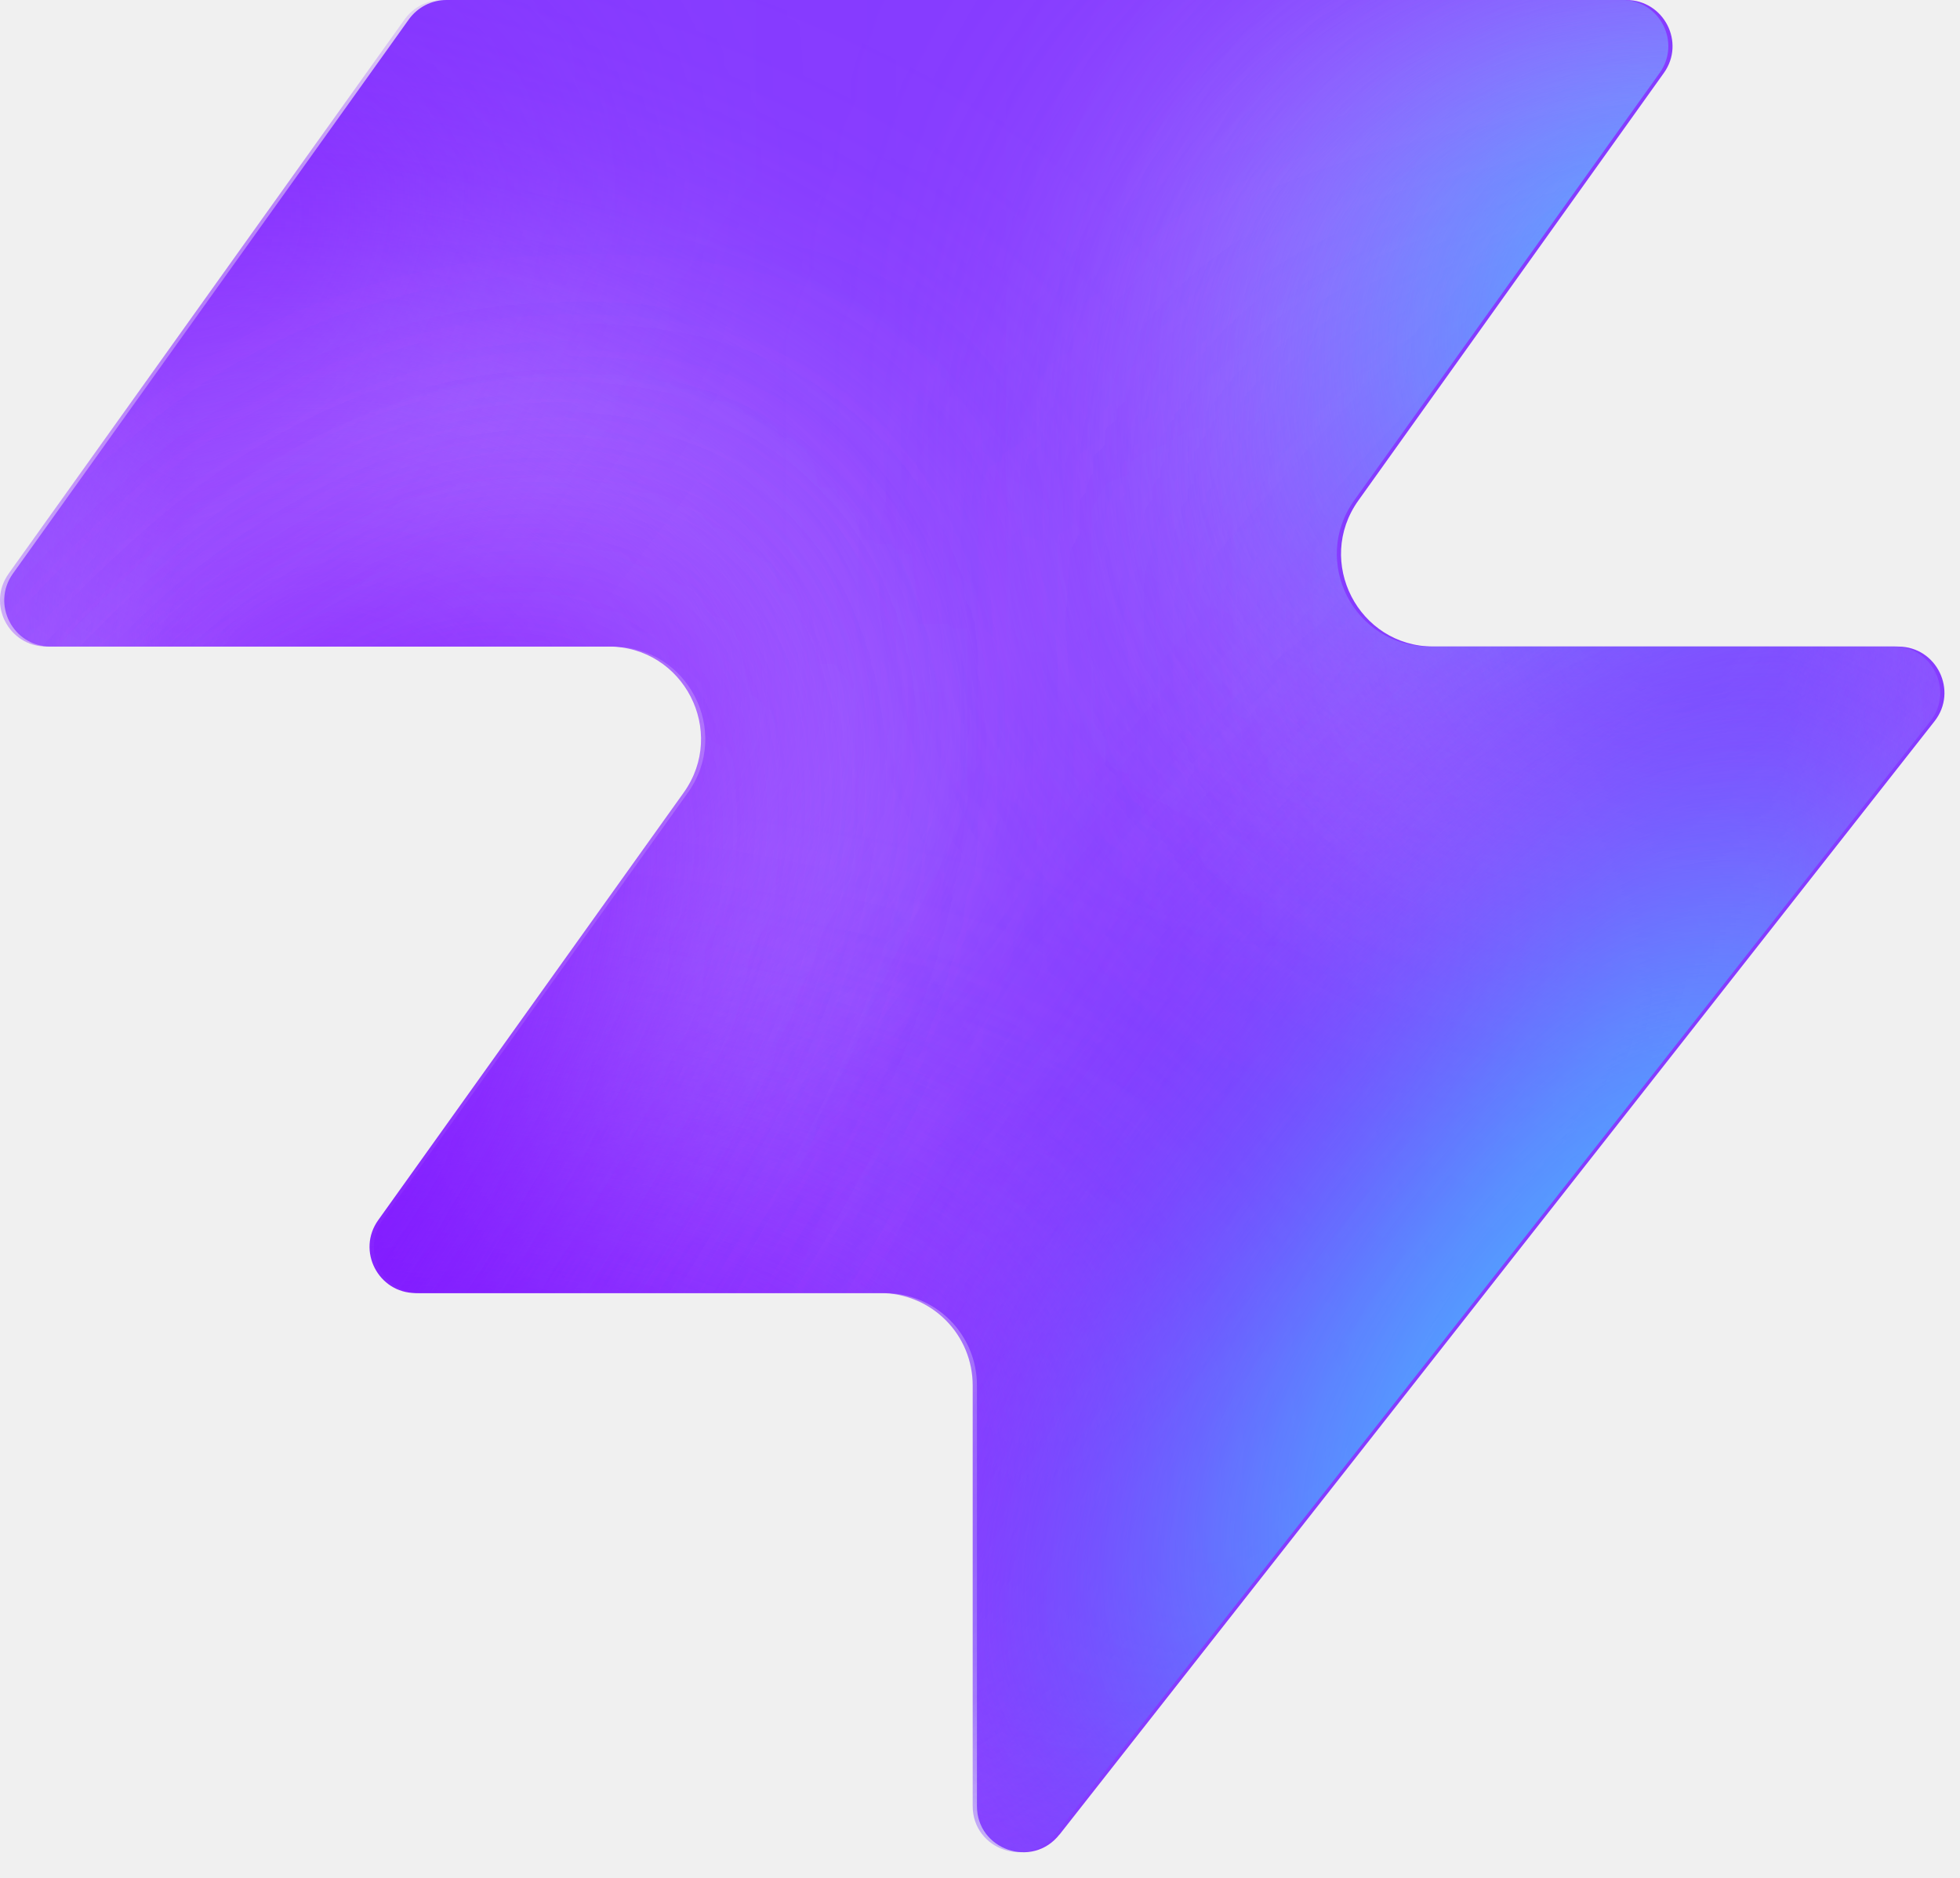
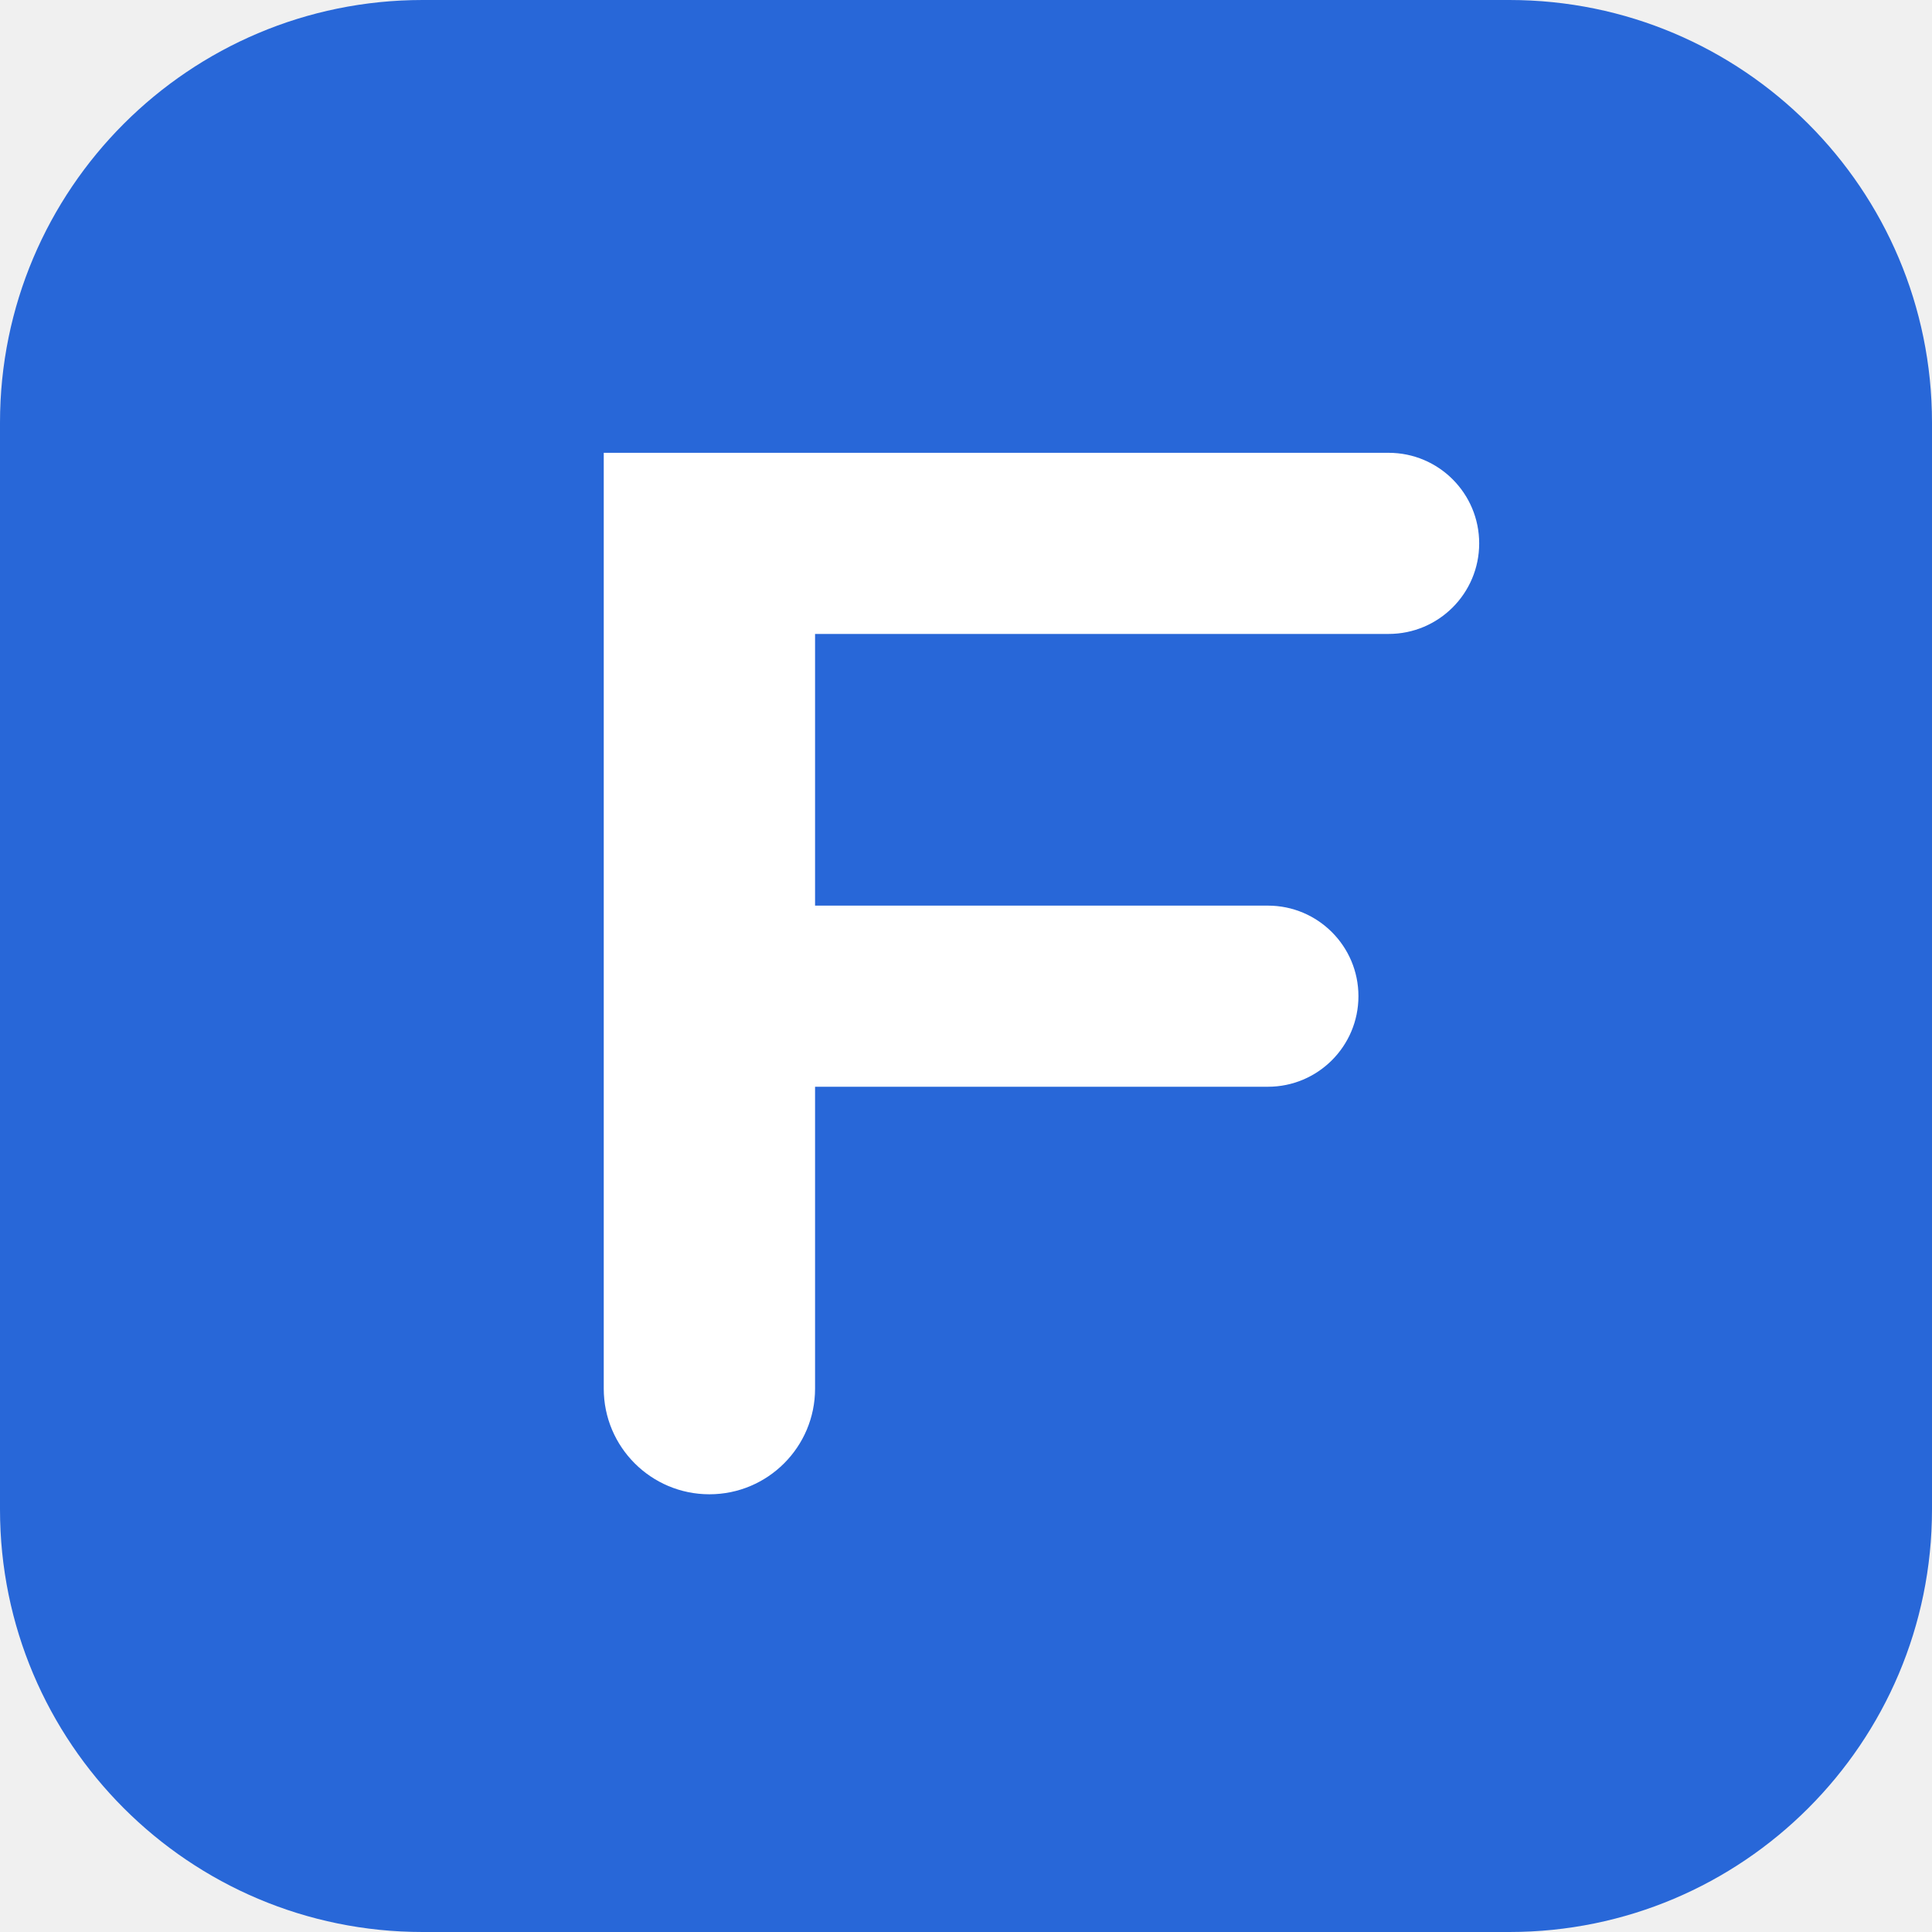
- <svg xmlns="http://www.w3.org/2000/svg" width="48" height="46" fill="none" viewBox="0 0 48 46">
-   <path fill="#863bff" d="M25.946 44.938c-.664.845-2.021.375-2.021-.698V33.937a2.26 2.26 0 0 0-2.262-2.262H10.287c-.92 0-1.456-1.04-.92-1.788l7.48-10.471c1.07-1.497 0-3.578-1.842-3.578H1.237c-.92 0-1.456-1.04-.92-1.788L10.013.474c.214-.297.556-.474.92-.474h28.894c.92 0 1.456 1.04.92 1.788l-7.48 10.471c-1.07 1.498 0 3.579 1.842 3.579h11.377c.943 0 1.473 1.088.89 1.83L25.947 44.94z" style="fill:#863bff;fill:color(display-p3 .525 .23 1);fill-opacity:1" />
-   <mask id="a" width="48" height="46" x="0" y="0" maskUnits="userSpaceOnUse" style="mask-type:alpha">
-     <path fill="#000" d="M25.842 44.938c-.664.844-2.021.375-2.021-.698V33.937a2.26 2.26 0 0 0-2.262-2.262H10.183c-.92 0-1.456-1.04-.92-1.788l7.48-10.471c1.07-1.498 0-3.579-1.842-3.579H1.133c-.92 0-1.456-1.04-.92-1.787L9.91.473c.214-.297.556-.474.92-.474h28.894c.92 0 1.456 1.04.92 1.788l-7.48 10.471c-1.07 1.498 0 3.578 1.842 3.578h11.377c.943 0 1.473 1.088.89 1.832L25.843 44.94z" style="fill:#000;fill-opacity:1" />
-   </mask>
-   <g mask="url(#a)">
-     <g filter="url(#b)">
-       <ellipse cx="5.508" cy="14.704" fill="#ede6ff" rx="5.508" ry="14.704" style="fill:#ede6ff;fill:color(display-p3 .927 .903 1);fill-opacity:1" transform="matrix(.00324 1 1 -.00324 -4.47 31.516)" />
-     </g>
-     <g filter="url(#c)">
-       <ellipse cx="10.399" cy="29.851" fill="#ede6ff" rx="10.399" ry="29.851" style="fill:#ede6ff;fill:color(display-p3 .927 .903 1);fill-opacity:1" transform="matrix(.00324 1 1 -.00324 -39.328 7.883)" />
-     </g>
-     <g filter="url(#d)">
-       <ellipse cx="5.508" cy="30.487" fill="#7e14ff" rx="5.508" ry="30.487" style="fill:#7e14ff;fill:color(display-p3 .492 .077 1);fill-opacity:1" transform="rotate(89.814 -25.913 -14.639)scale(1 -1)" />
-     </g>
-     <g filter="url(#e)">
-       <ellipse cx="5.508" cy="30.599" fill="#7e14ff" rx="5.508" ry="30.599" style="fill:#7e14ff;fill:color(display-p3 .492 .077 1);fill-opacity:1" transform="rotate(89.814 -32.644 -3.334)scale(1 -1)" />
-     </g>
-     <g filter="url(#f)">
-       <ellipse cx="5.508" cy="30.599" fill="#7e14ff" rx="5.508" ry="30.599" style="fill:#7e14ff;fill:color(display-p3 .492 .077 1);fill-opacity:1" transform="matrix(.00324 1 1 -.00324 -34.34 30.47)" />
-     </g>
-     <g filter="url(#g)">
-       <ellipse cx="14.072" cy="22.078" fill="#ede6ff" rx="14.072" ry="22.078" style="fill:#ede6ff;fill:color(display-p3 .927 .903 1);fill-opacity:1" transform="rotate(93.35 24.506 48.493)scale(-1 1)" />
-     </g>
-     <g filter="url(#h)">
-       <ellipse cx="3.47" cy="21.501" fill="#7e14ff" rx="3.47" ry="21.501" style="fill:#7e14ff;fill:color(display-p3 .492 .077 1);fill-opacity:1" transform="rotate(89.009 28.708 47.59)scale(-1 1)" />
-     </g>
-     <g filter="url(#i)">
-       <ellipse cx="3.47" cy="21.501" fill="#7e14ff" rx="3.47" ry="21.501" style="fill:#7e14ff;fill:color(display-p3 .492 .077 1);fill-opacity:1" transform="rotate(89.009 28.708 47.59)scale(-1 1)" />
-     </g>
-     <g filter="url(#j)">
-       <ellipse cx=".387" cy="8.972" fill="#7e14ff" rx="4.407" ry="29.108" style="fill:#7e14ff;fill:color(display-p3 .492 .077 1);fill-opacity:1" transform="rotate(39.51 .387 8.972)" />
-     </g>
-     <g filter="url(#k)">
-       <ellipse cx="47.523" cy="-6.092" fill="#7e14ff" rx="4.407" ry="29.108" style="fill:#7e14ff;fill:color(display-p3 .492 .077 1);fill-opacity:1" transform="rotate(37.892 47.523 -6.092)" />
-     </g>
-     <g filter="url(#l)">
-       <ellipse cx="41.412" cy="6.333" fill="#47bfff" rx="5.971" ry="9.665" style="fill:#47bfff;fill:color(display-p3 .28 .748 1);fill-opacity:1" transform="rotate(37.892 41.412 6.333)" />
-     </g>
-     <g filter="url(#m)">
-       <ellipse cx="-1.879" cy="38.332" fill="#7e14ff" rx="4.407" ry="29.108" style="fill:#7e14ff;fill:color(display-p3 .492 .077 1);fill-opacity:1" transform="rotate(37.892 -1.88 38.332)" />
-     </g>
-     <g filter="url(#n)">
-       <ellipse cx="-1.879" cy="38.332" fill="#7e14ff" rx="4.407" ry="29.108" style="fill:#7e14ff;fill:color(display-p3 .492 .077 1);fill-opacity:1" transform="rotate(37.892 -1.88 38.332)" />
-     </g>
-     <g filter="url(#o)">
-       <ellipse cx="35.651" cy="29.907" fill="#7e14ff" rx="4.407" ry="29.108" style="fill:#7e14ff;fill:color(display-p3 .492 .077 1);fill-opacity:1" transform="rotate(37.892 35.651 29.907)" />
-     </g>
-     <g filter="url(#p)">
-       <ellipse cx="38.418" cy="32.4" fill="#47bfff" rx="5.971" ry="15.297" style="fill:#47bfff;fill:color(display-p3 .28 .748 1);fill-opacity:1" transform="rotate(37.892 38.418 32.4)" />
-     </g>
-   </g>
-   <defs>
-     <filter id="b" width="60.045" height="41.654" x="-19.77" y="16.149" color-interpolation-filters="sRGB" filterUnits="userSpaceOnUse">
-       <feFlood flood-opacity="0" result="BackgroundImageFix" />
-       <feBlend in="SourceGraphic" in2="BackgroundImageFix" result="shape" />
-       <feGaussianBlur result="effect1_foregroundBlur_2002_17158" stdDeviation="7.659" />
-     </filter>
-     <filter id="c" width="90.34" height="51.437" x="-54.613" y="-7.533" color-interpolation-filters="sRGB" filterUnits="userSpaceOnUse">
-       <feFlood flood-opacity="0" result="BackgroundImageFix" />
-       <feBlend in="SourceGraphic" in2="BackgroundImageFix" result="shape" />
-       <feGaussianBlur result="effect1_foregroundBlur_2002_17158" stdDeviation="7.659" />
-     </filter>
-     <filter id="d" width="79.355" height="29.4" x="-49.64" y="2.03" color-interpolation-filters="sRGB" filterUnits="userSpaceOnUse">
-       <feFlood flood-opacity="0" result="BackgroundImageFix" />
-       <feBlend in="SourceGraphic" in2="BackgroundImageFix" result="shape" />
-       <feGaussianBlur result="effect1_foregroundBlur_2002_17158" stdDeviation="4.596" />
-     </filter>
-     <filter id="e" width="79.579" height="29.4" x="-45.045" y="20.029" color-interpolation-filters="sRGB" filterUnits="userSpaceOnUse">
-       <feFlood flood-opacity="0" result="BackgroundImageFix" />
-       <feBlend in="SourceGraphic" in2="BackgroundImageFix" result="shape" />
-       <feGaussianBlur result="effect1_foregroundBlur_2002_17158" stdDeviation="4.596" />
-     </filter>
-     <filter id="f" width="79.579" height="29.4" x="-43.513" y="21.178" color-interpolation-filters="sRGB" filterUnits="userSpaceOnUse">
-       <feFlood flood-opacity="0" result="BackgroundImageFix" />
-       <feBlend in="SourceGraphic" in2="BackgroundImageFix" result="shape" />
-       <feGaussianBlur result="effect1_foregroundBlur_2002_17158" stdDeviation="4.596" />
-     </filter>
-     <filter id="g" width="74.749" height="58.852" x="15.756" y="-17.901" color-interpolation-filters="sRGB" filterUnits="userSpaceOnUse">
-       <feFlood flood-opacity="0" result="BackgroundImageFix" />
-       <feBlend in="SourceGraphic" in2="BackgroundImageFix" result="shape" />
-       <feGaussianBlur result="effect1_foregroundBlur_2002_17158" stdDeviation="7.659" />
-     </filter>
-     <filter id="h" width="61.377" height="25.362" x="23.548" y="2.284" color-interpolation-filters="sRGB" filterUnits="userSpaceOnUse">
-       <feFlood flood-opacity="0" result="BackgroundImageFix" />
-       <feBlend in="SourceGraphic" in2="BackgroundImageFix" result="shape" />
-       <feGaussianBlur result="effect1_foregroundBlur_2002_17158" stdDeviation="4.596" />
-     </filter>
-     <filter id="i" width="61.377" height="25.362" x="23.548" y="2.284" color-interpolation-filters="sRGB" filterUnits="userSpaceOnUse">
-       <feFlood flood-opacity="0" result="BackgroundImageFix" />
-       <feBlend in="SourceGraphic" in2="BackgroundImageFix" result="shape" />
-       <feGaussianBlur result="effect1_foregroundBlur_2002_17158" stdDeviation="4.596" />
-     </filter>
-     <filter id="j" width="56.045" height="63.649" x="-27.636" y="-22.853" color-interpolation-filters="sRGB" filterUnits="userSpaceOnUse">
-       <feFlood flood-opacity="0" result="BackgroundImageFix" />
-       <feBlend in="SourceGraphic" in2="BackgroundImageFix" result="shape" />
-       <feGaussianBlur result="effect1_foregroundBlur_2002_17158" stdDeviation="4.596" />
-     </filter>
-     <filter id="k" width="54.814" height="64.646" x="20.116" y="-38.415" color-interpolation-filters="sRGB" filterUnits="userSpaceOnUse">
-       <feFlood flood-opacity="0" result="BackgroundImageFix" />
-       <feBlend in="SourceGraphic" in2="BackgroundImageFix" result="shape" />
-       <feGaussianBlur result="effect1_foregroundBlur_2002_17158" stdDeviation="4.596" />
-     </filter>
-     <filter id="l" width="33.541" height="35.313" x="24.641" y="-11.323" color-interpolation-filters="sRGB" filterUnits="userSpaceOnUse">
-       <feFlood flood-opacity="0" result="BackgroundImageFix" />
-       <feBlend in="SourceGraphic" in2="BackgroundImageFix" result="shape" />
-       <feGaussianBlur result="effect1_foregroundBlur_2002_17158" stdDeviation="4.596" />
-     </filter>
-     <filter id="m" width="54.814" height="64.646" x="-29.286" y="6.009" color-interpolation-filters="sRGB" filterUnits="userSpaceOnUse">
-       <feFlood flood-opacity="0" result="BackgroundImageFix" />
-       <feBlend in="SourceGraphic" in2="BackgroundImageFix" result="shape" />
-       <feGaussianBlur result="effect1_foregroundBlur_2002_17158" stdDeviation="4.596" />
-     </filter>
-     <filter id="n" width="54.814" height="64.646" x="-29.286" y="6.009" color-interpolation-filters="sRGB" filterUnits="userSpaceOnUse">
-       <feFlood flood-opacity="0" result="BackgroundImageFix" />
-       <feBlend in="SourceGraphic" in2="BackgroundImageFix" result="shape" />
-       <feGaussianBlur result="effect1_foregroundBlur_2002_17158" stdDeviation="4.596" />
-     </filter>
-     <filter id="o" width="54.814" height="64.646" x="8.244" y="-2.416" color-interpolation-filters="sRGB" filterUnits="userSpaceOnUse">
-       <feFlood flood-opacity="0" result="BackgroundImageFix" />
-       <feBlend in="SourceGraphic" in2="BackgroundImageFix" result="shape" />
-       <feGaussianBlur result="effect1_foregroundBlur_2002_17158" stdDeviation="4.596" />
-     </filter>
-     <filter id="p" width="39.409" height="43.623" x="18.713" y="10.588" color-interpolation-filters="sRGB" filterUnits="userSpaceOnUse">
-       <feFlood flood-opacity="0" result="BackgroundImageFix" />
-       <feBlend in="SourceGraphic" in2="BackgroundImageFix" result="shape" />
-       <feGaussianBlur result="effect1_foregroundBlur_2002_17158" stdDeviation="4.596" />
-     </filter>
-   </defs>
+ <svg xmlns="http://www.w3.org/2000/svg" width="64" height="64" viewBox="0 0 64 64">
+   <rect width="64" height="64" rx="14" fill="#2867d8" />
+   <path fill="#ffffff" d="M20 15h26a3 3 0 0 1 0 6H27v9h15a3 3 0 0 1 0 6H27v10a3.5 3.5 0 0 1-7 0V15z" />
</svg>
